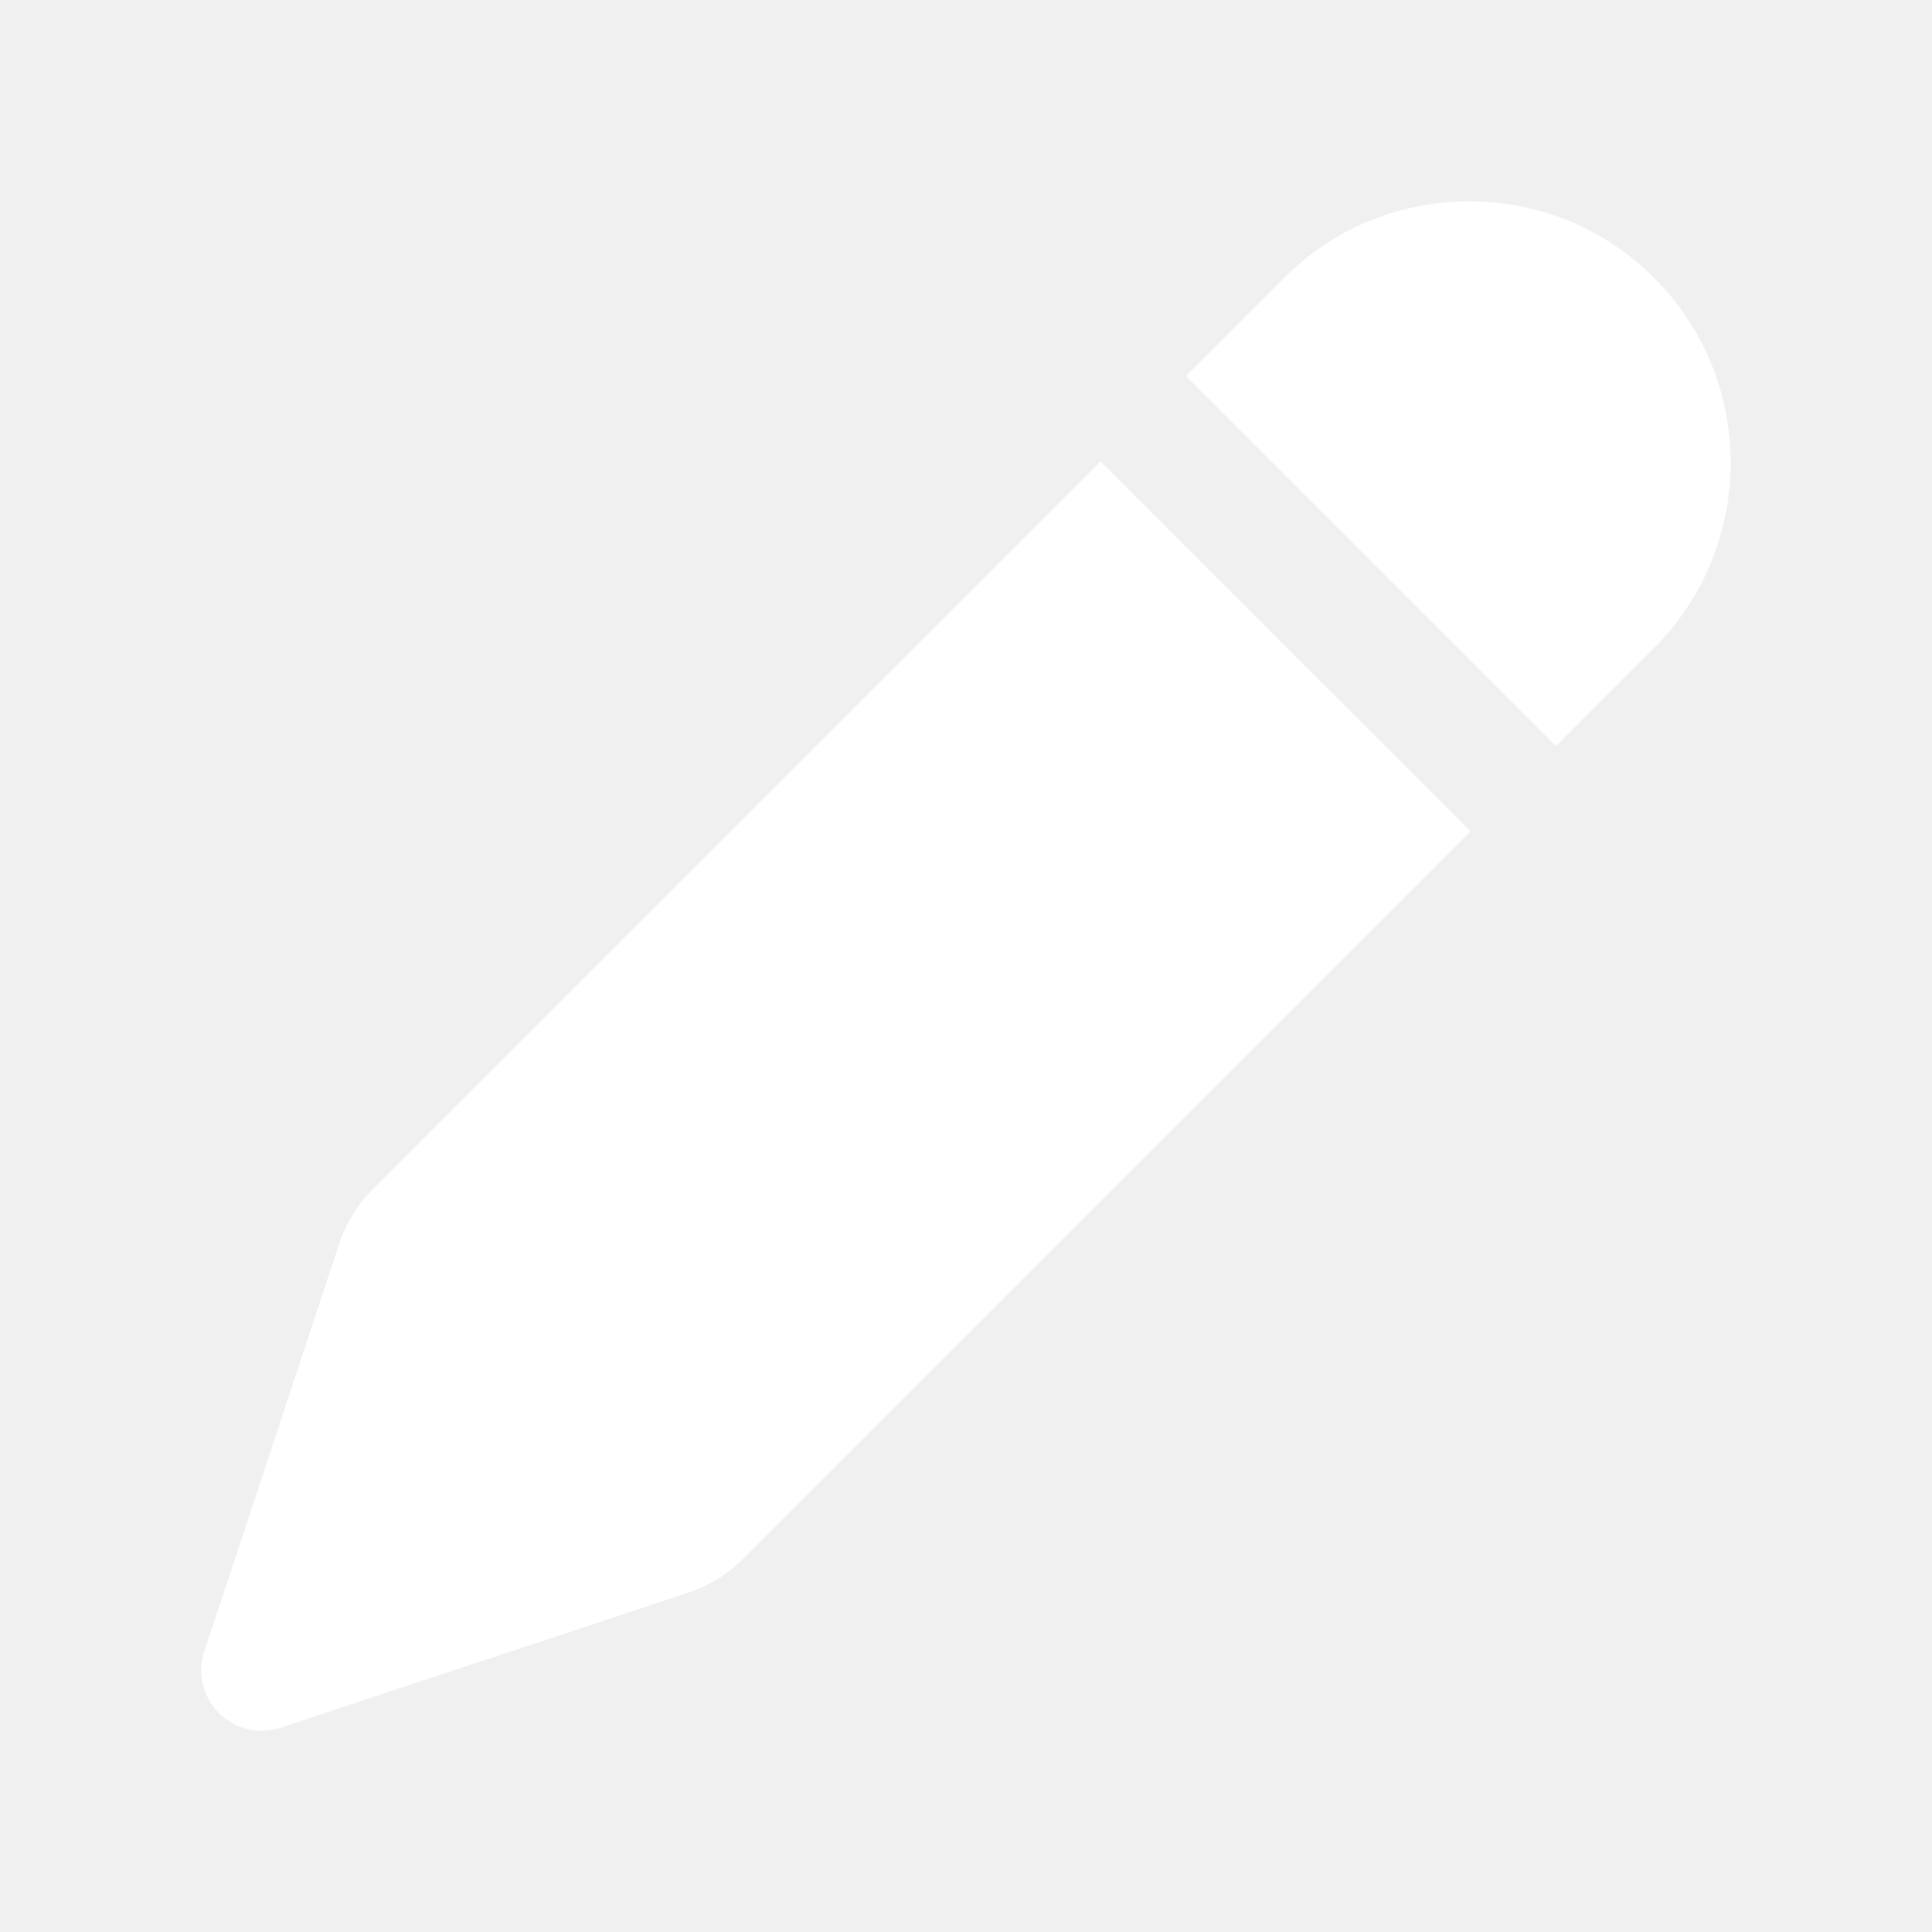
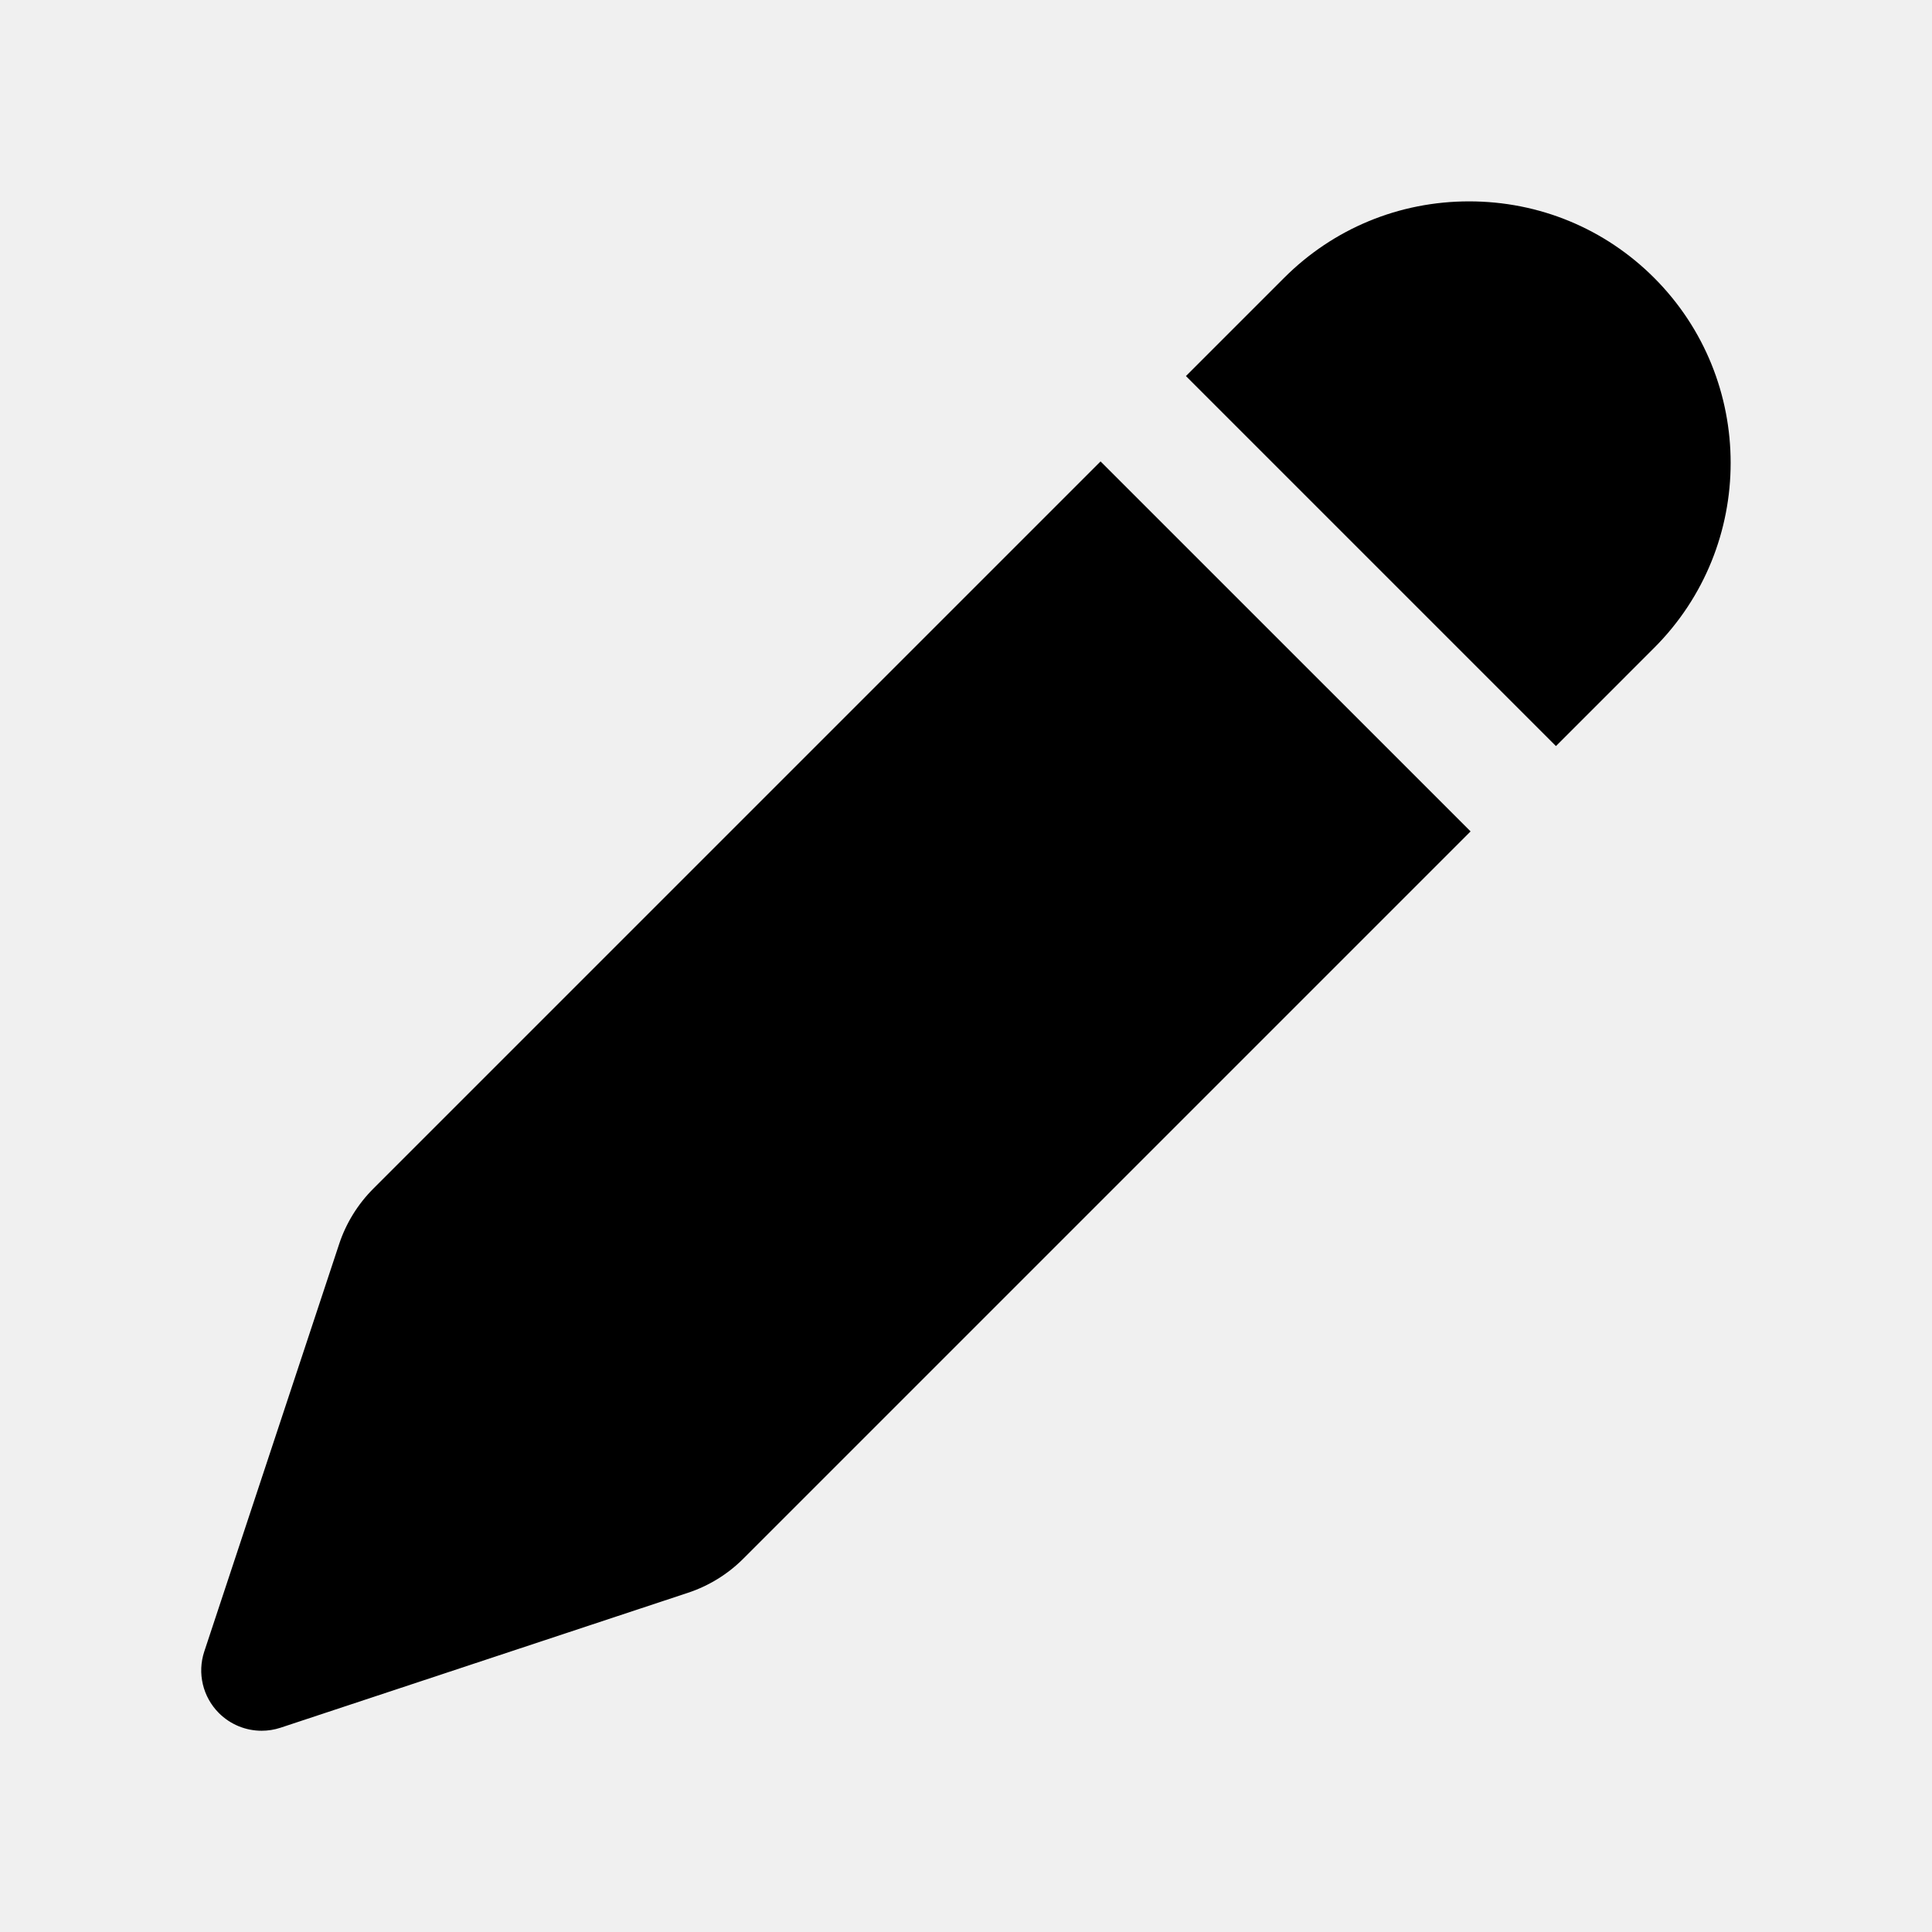
- <svg xmlns="http://www.w3.org/2000/svg" fill="#fff" viewBox="0 0 48 48" width="24px" height="24px">
+ <svg xmlns="http://www.w3.org/2000/svg" fill="#000" viewBox="0 0 48 48" width="24px" height="24px">
  <path d="M38.657 18.536l2.44-2.44c2.534-2.534 2.534-6.658 0-9.193-1.227-1.226-2.858-1.9-4.597-1.9s-3.371.675-4.597 1.901l-2.439 2.439L38.657 18.536zM27.343 11.464L9.274 29.533c-.385.385-.678.86-.848 1.375L5.076 41.029c-.179.538-.038 1.131.363 1.532C5.726 42.847 6.108 43 6.5 43c.158 0 .317-.025.472-.076l10.118-3.351c.517-.17.993-.463 1.378-.849l18.068-18.068L27.343 11.464z" />
</svg>
